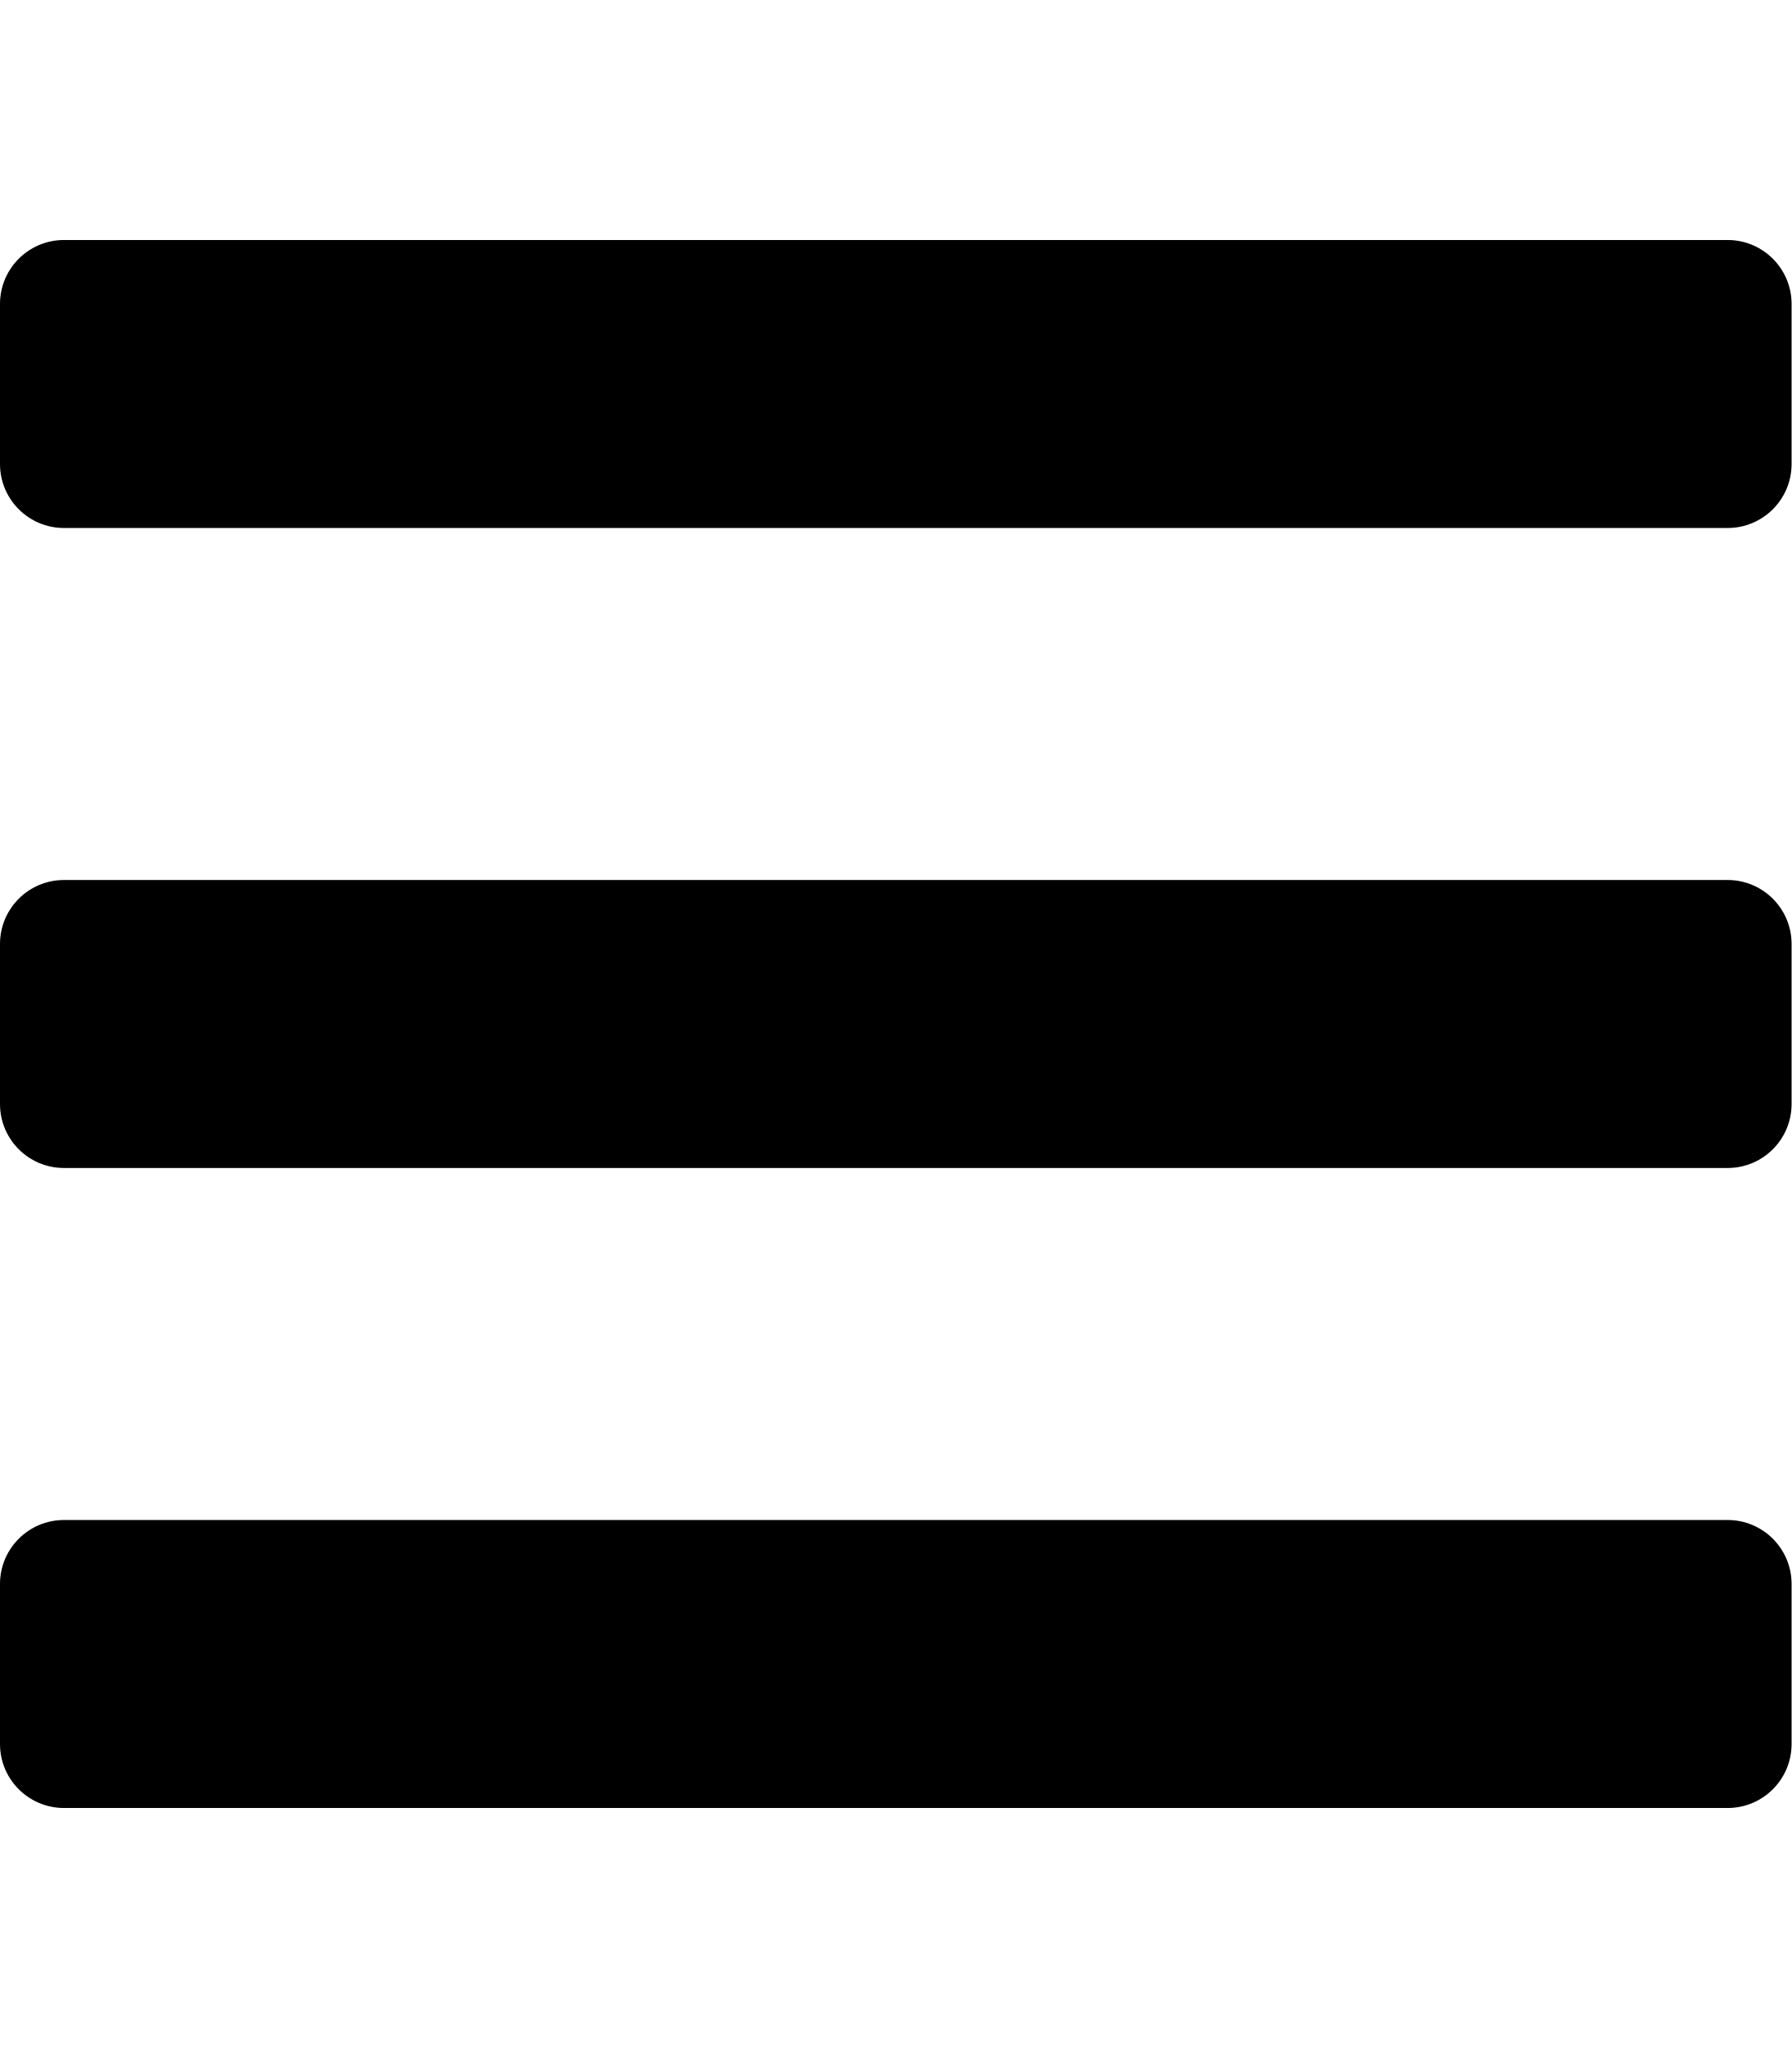
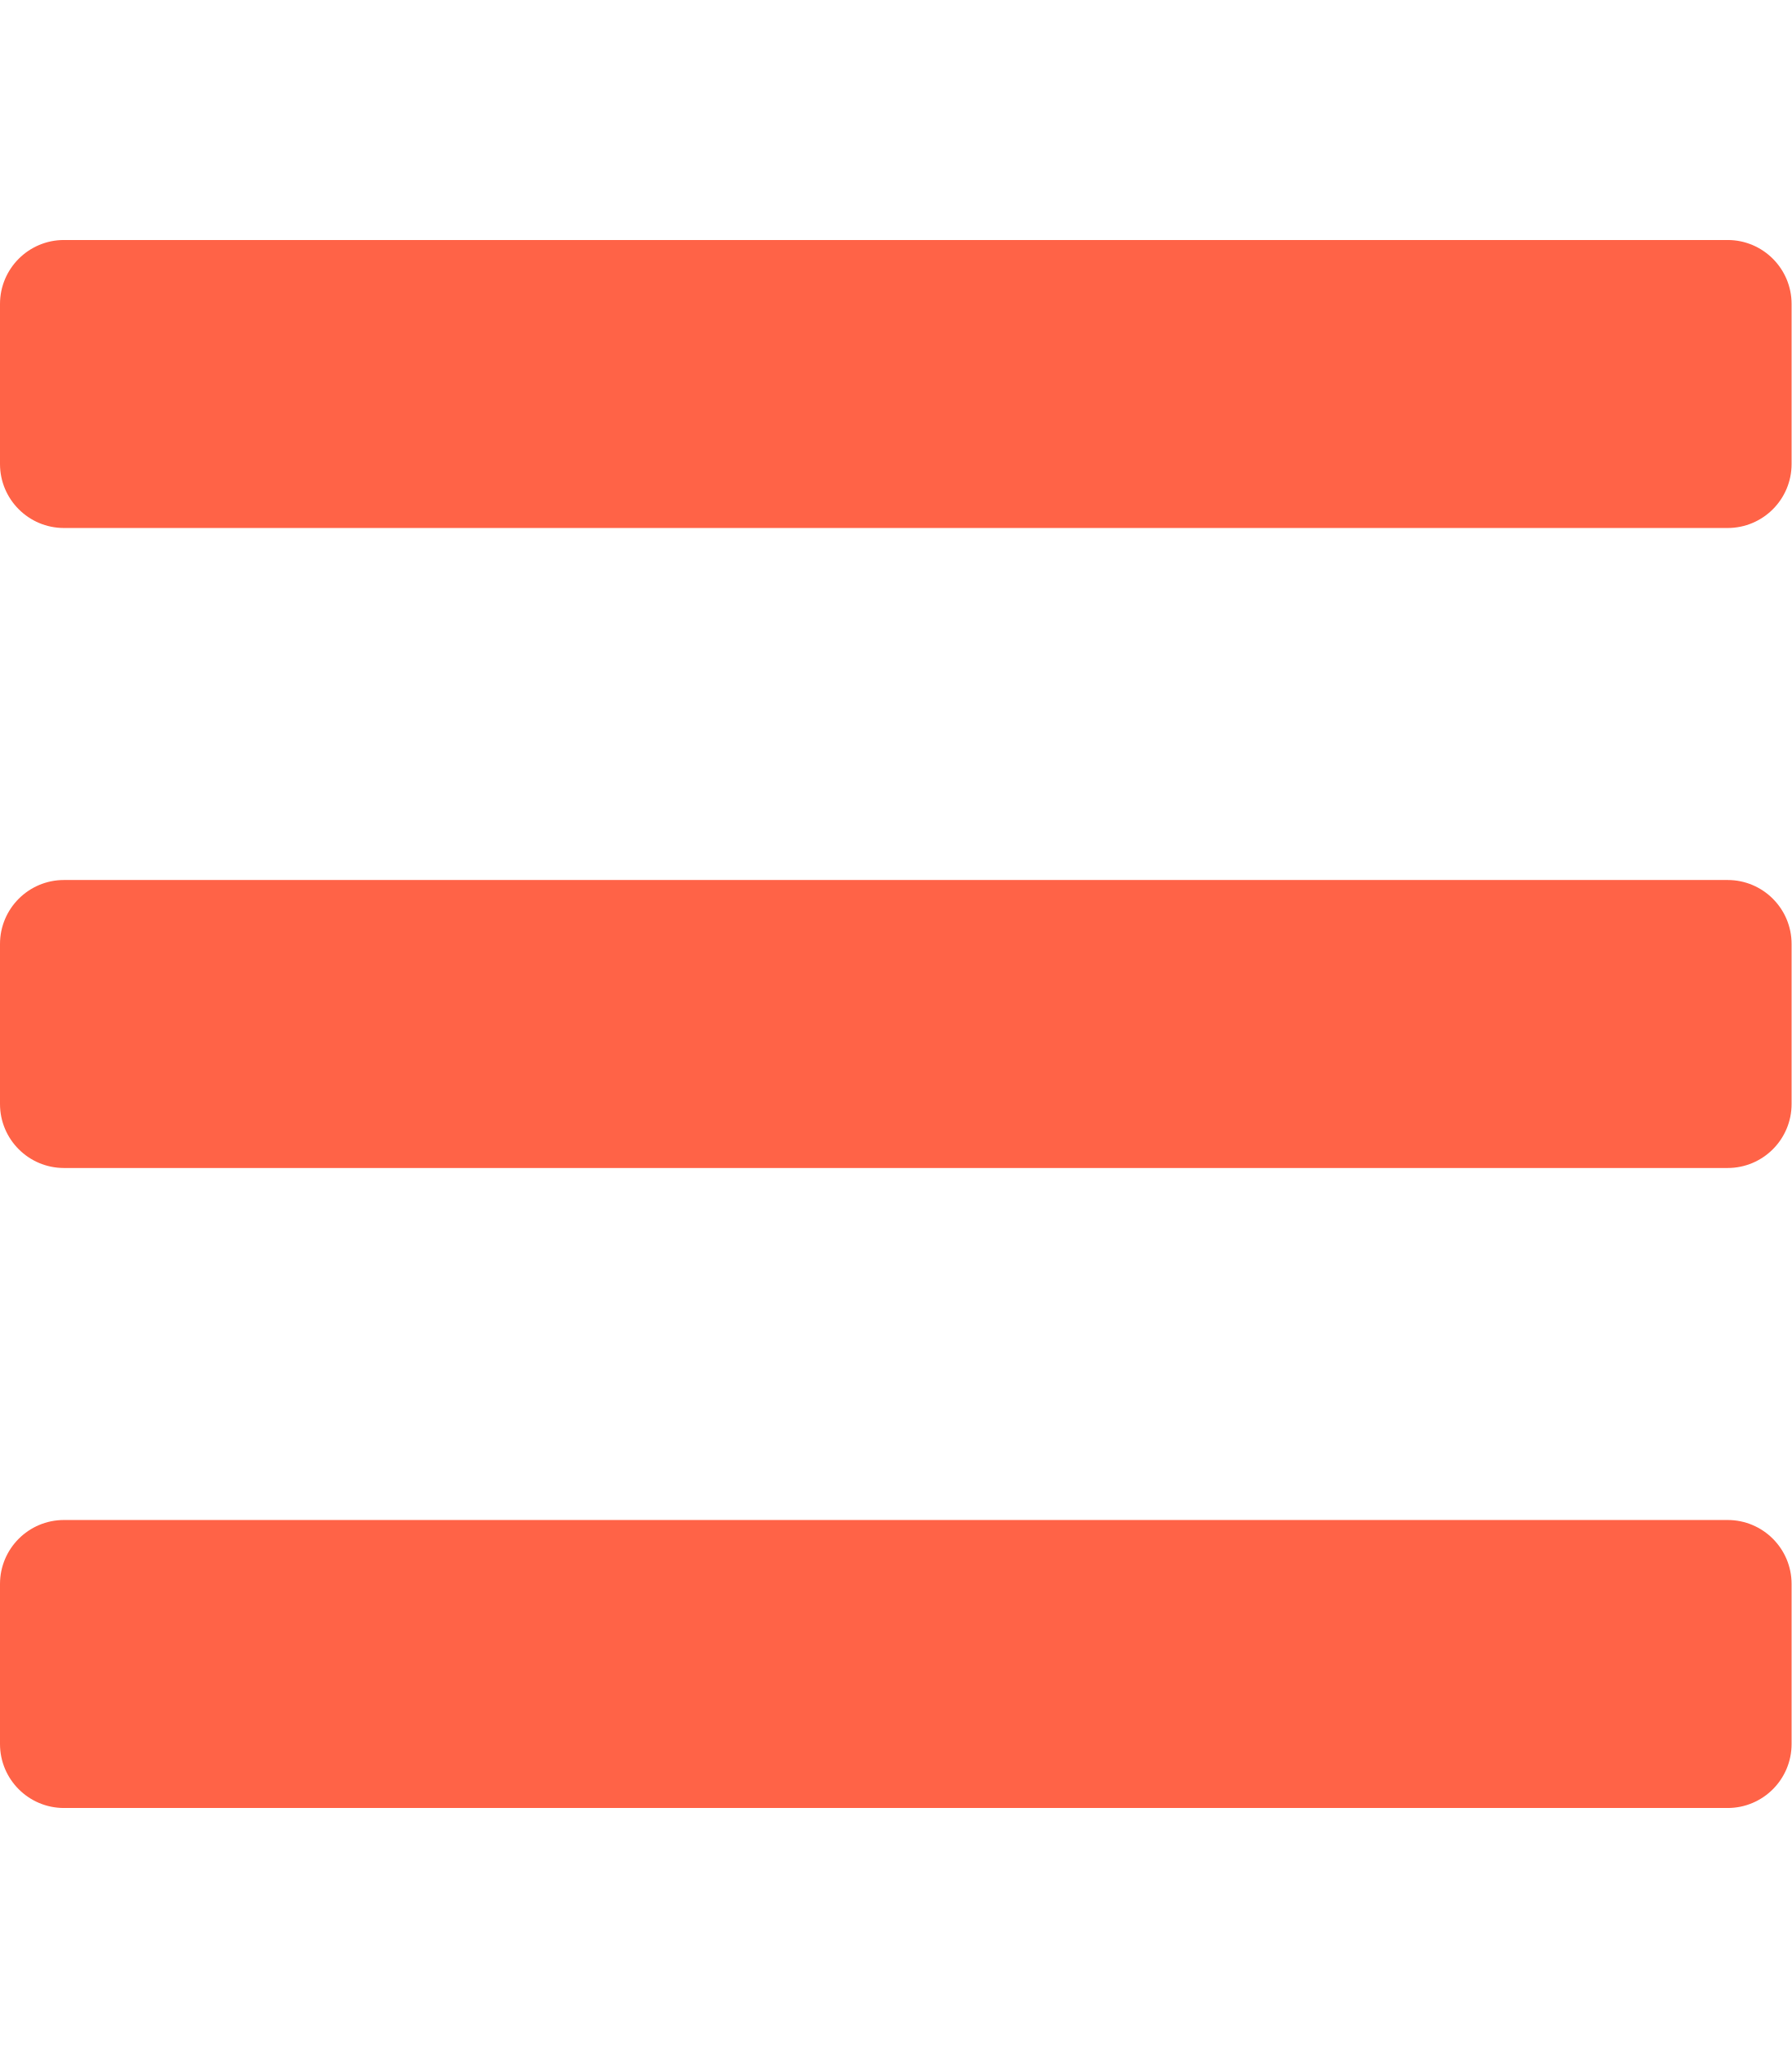
<svg xmlns="http://www.w3.org/2000/svg" aria-hidden="true" focusable="false" data-prefix="fas" data-icon="bars" class="svg-inline--fa fa-bars fa-w-14" role="img" viewBox="0 0 448 512">
-   <path fill="currentColor" d="M16 132h416c8.837 0 16-7.163 16-16V76c0-8.837-7.163-16-16-16H16C7.163 60 0 67.163 0 76v40c0 8.837 7.163 16 16 16zm0 160h416c8.837 0 16-7.163 16-16v-40c0-8.837-7.163-16-16-16H16c-8.837 0-16 7.163-16 16v40c0 8.837 7.163 16 16 16zm0 160h416c8.837 0 16-7.163 16-16v-40c0-8.837-7.163-16-16-16H16c-8.837 0-16 7.163-16 16v40c0 8.837 7.163 16 16 16z" />
+   <path fill="tomato" d="M16 132h416c8.837 0 16-7.163 16-16V76c0-8.837-7.163-16-16-16H16C7.163 60 0 67.163 0 76v40c0 8.837 7.163 16 16 16zm0 160h416c8.837 0 16-7.163 16-16v-40c0-8.837-7.163-16-16-16H16c-8.837 0-16 7.163-16 16v40c0 8.837 7.163 16 16 16zm0 160h416c8.837 0 16-7.163 16-16v-40c0-8.837-7.163-16-16-16H16c-8.837 0-16 7.163-16 16v40c0 8.837 7.163 16 16 16z" />
</svg>
